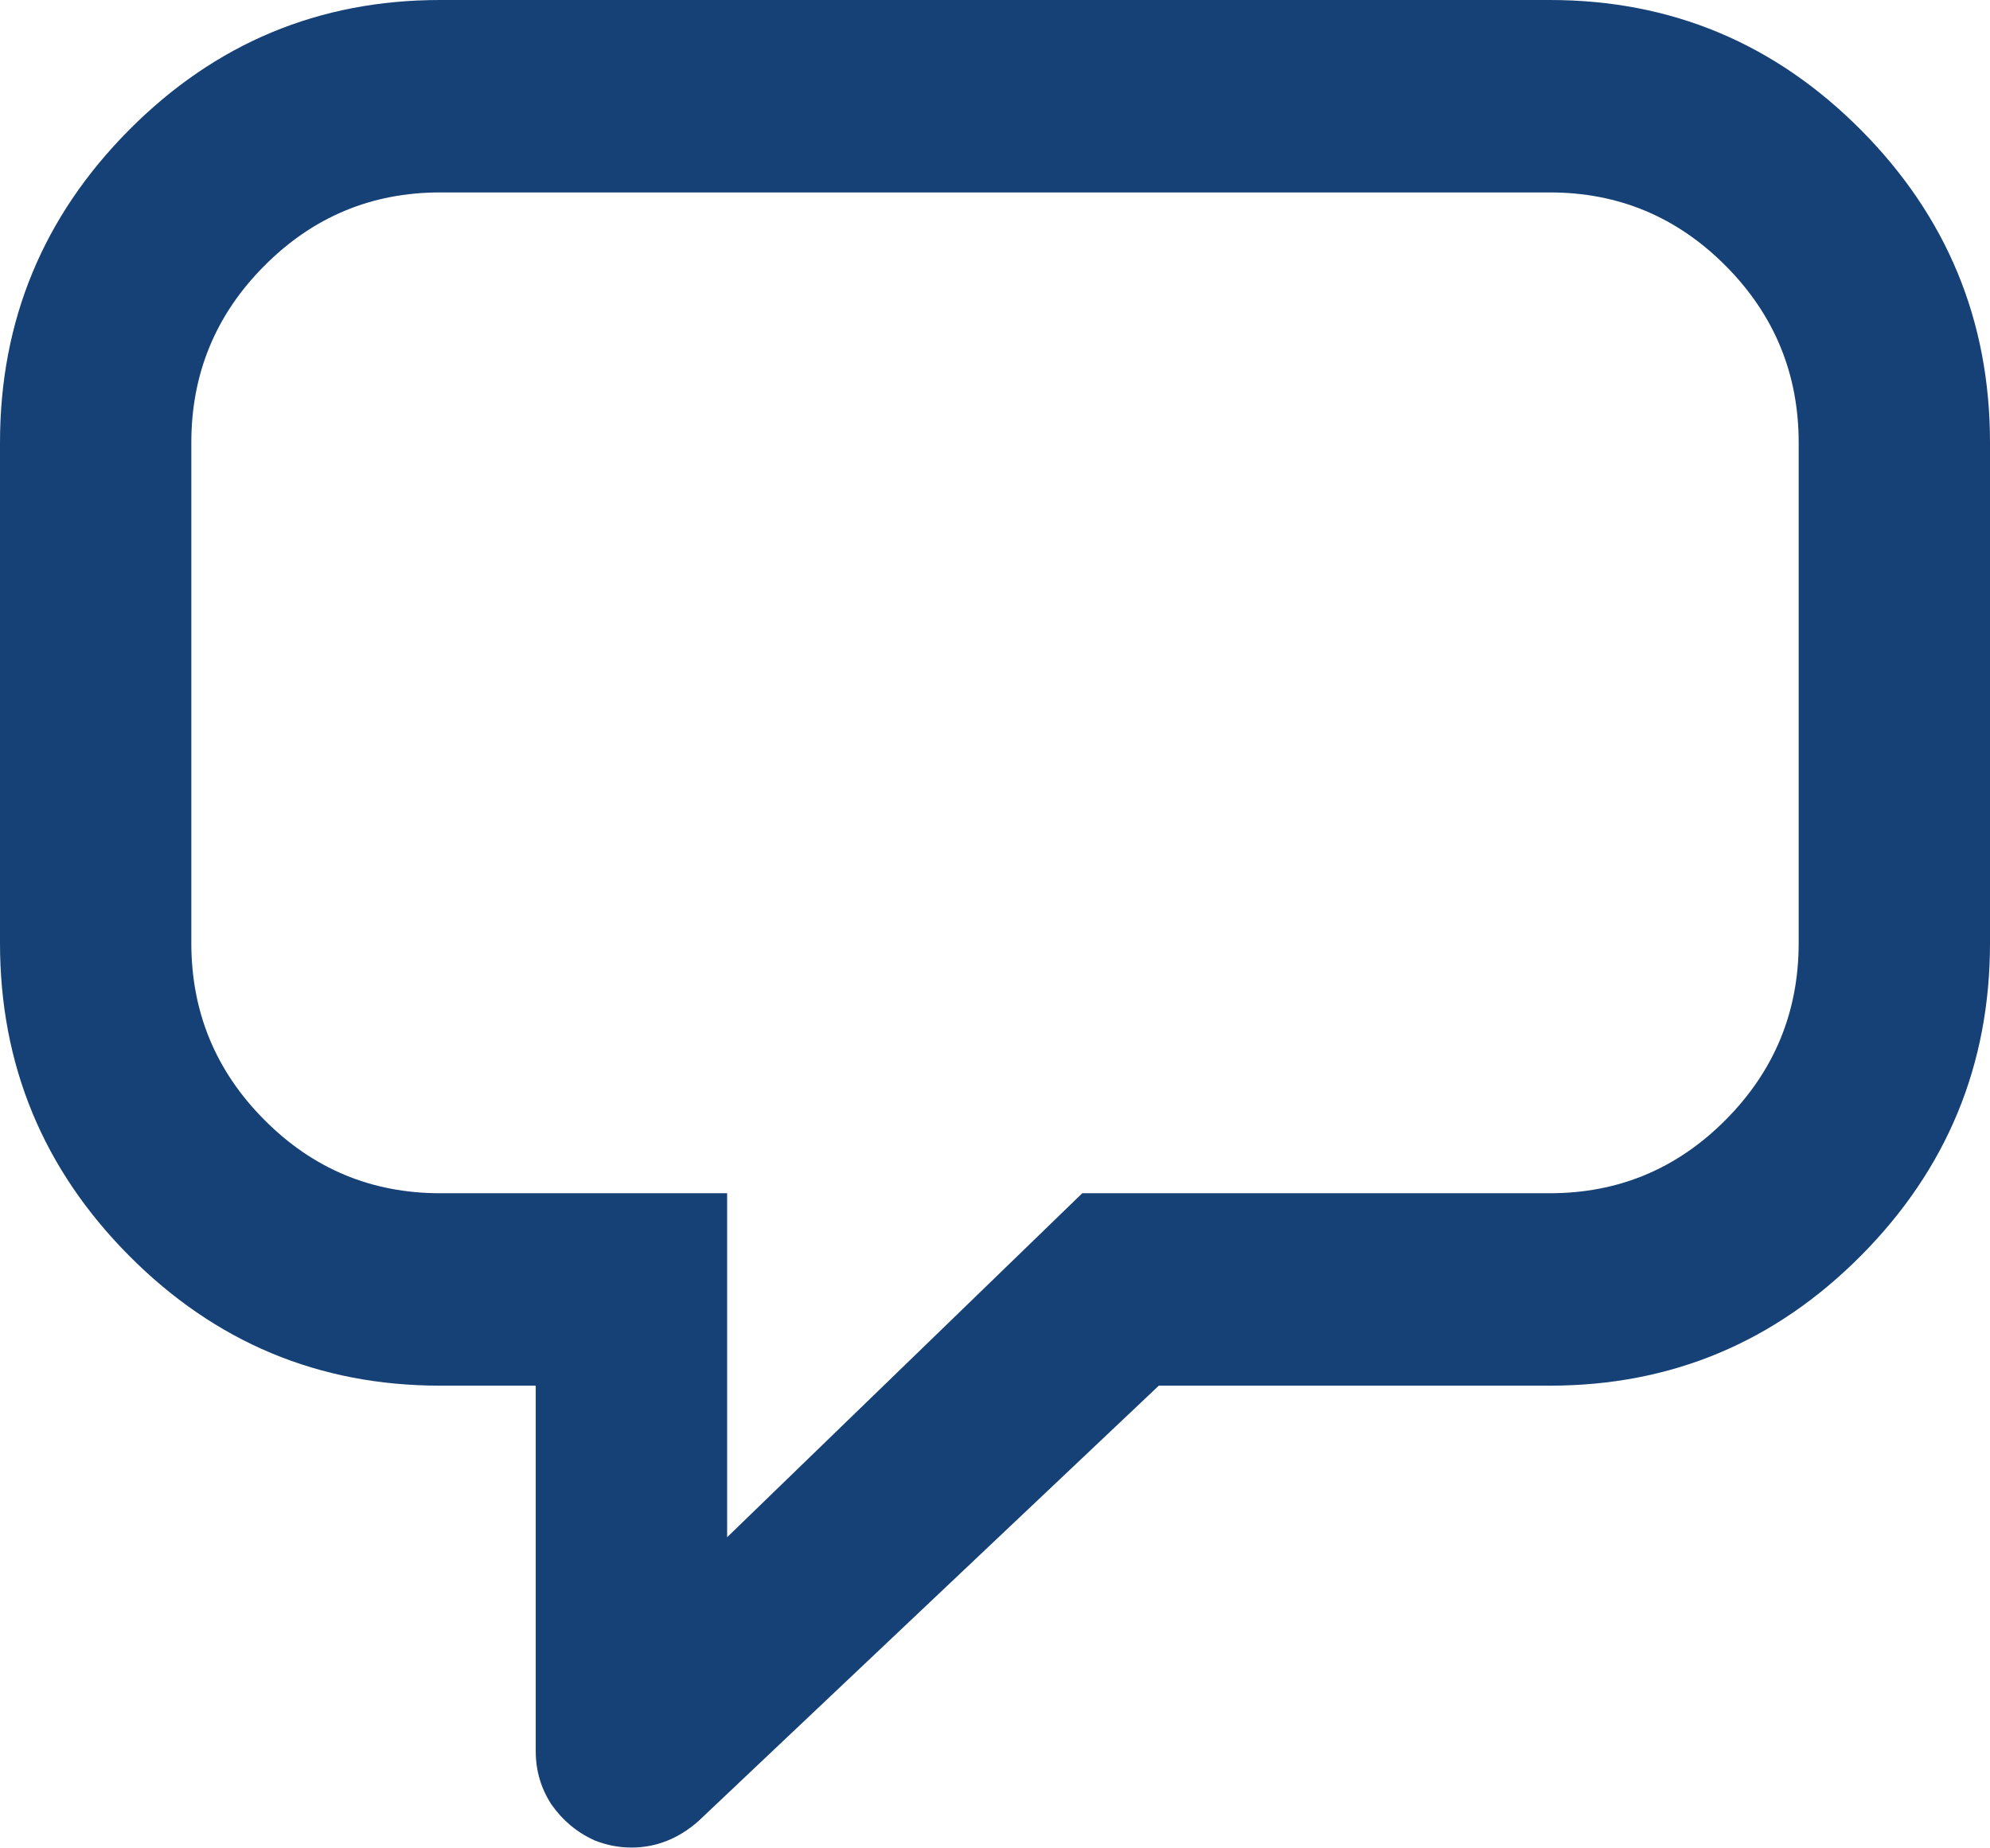
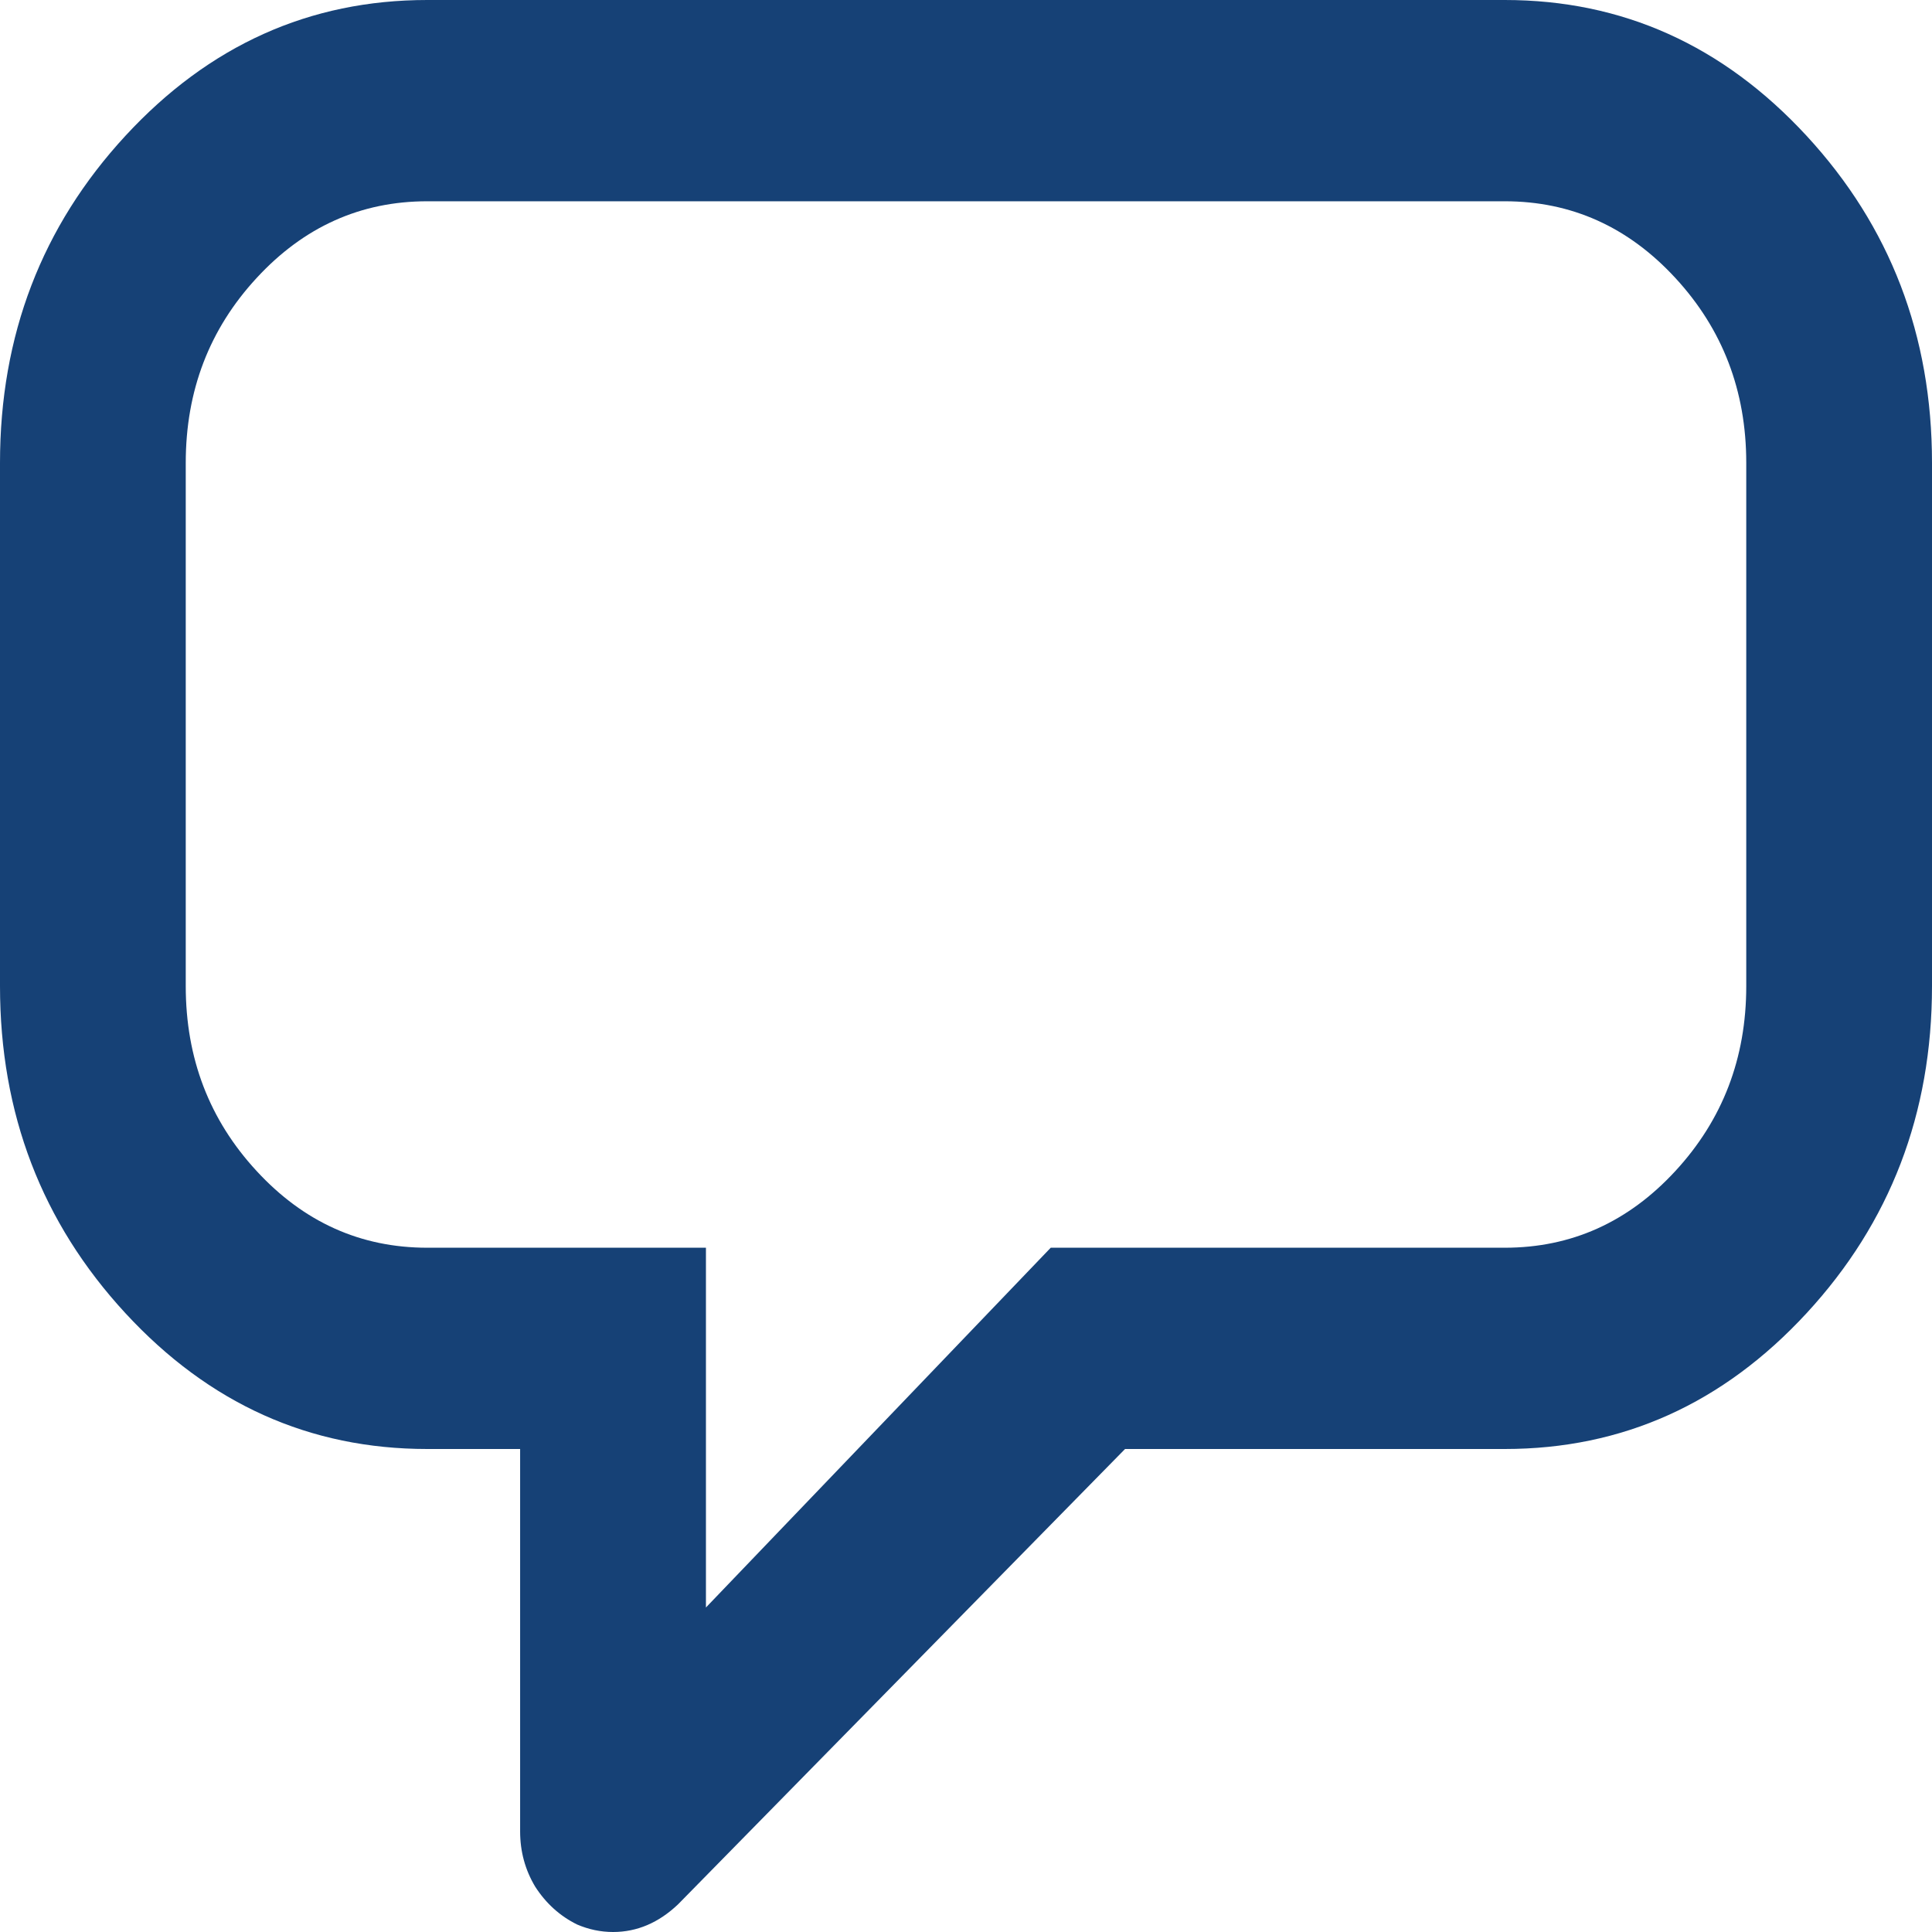
- <svg xmlns="http://www.w3.org/2000/svg" width="28" height="26" viewBox="0 0 28 26" fill="none">
-   <path d="M21.808 0C23.513 0 24.971 0.609 26.183 1.828C27.394 3.047 28 4.514 28 6.229V13.271C28 14.986 27.394 16.453 26.183 17.672C24.971 18.891 23.513 19.5 21.808 19.5H16.305L9.827 25.628C9.546 25.876 9.232 26 8.885 26C8.705 26 8.531 25.966 8.363 25.898C8.116 25.786 7.914 25.616 7.757 25.391C7.611 25.165 7.538 24.917 7.538 24.646V19.5H6.192C4.487 19.5 3.029 18.891 1.817 17.672C0.606 16.453 0 14.986 0 13.271V6.229C0 4.514 0.606 3.047 1.817 1.828C3.029 0.609 4.487 0 6.192 0H21.808ZM25.308 13.271V6.229C25.308 5.259 24.965 4.429 24.281 3.741C23.597 3.053 22.772 2.708 21.808 2.708H6.192C5.228 2.708 4.403 3.053 3.719 3.741C3.034 4.429 2.692 5.259 2.692 6.229V13.271C2.692 14.241 3.034 15.071 3.719 15.759C4.403 16.448 5.228 16.792 6.192 16.792H10.231V21.633L15.228 16.792H21.808C22.772 16.792 23.597 16.448 24.281 15.759C24.965 15.071 25.308 14.241 25.308 13.271Z" fill="#164176" />
+ <svg xmlns="http://www.w3.org/2000/svg" width="28" height="28" viewBox="0 0 28 28" fill="none">
+   <g id="comment">
+     <path id="comment_2" d="M21.808 0C23.513 0 24.971 0.656 26.183 1.969C27.394 3.281 28 4.861 28 6.708V14.292C28 16.139 27.394 17.719 26.183 19.031C24.971 20.344 23.513 21 21.808 21H16.305L9.827 27.599C9.546 27.866 9.232 28 8.885 28C8.705 28 8.531 27.963 8.363 27.891C8.116 27.769 7.914 27.587 7.757 27.344C7.611 27.101 7.538 26.833 7.538 26.542V21H6.192C4.487 21 3.029 20.344 1.817 19.031C0.606 17.719 0 16.139 0 14.292V6.708C0 4.861 0.606 3.281 1.817 1.969C3.029 0.656 4.487 0 6.192 0H21.808ZM25.308 14.292V6.708C25.308 5.663 24.965 4.77 24.281 4.029C23.597 3.287 22.772 2.917 21.808 2.917H6.192C5.228 2.917 4.403 3.287 3.719 4.029C3.034 4.77 2.692 5.663 2.692 6.708V14.292C2.692 15.337 3.034 16.23 3.719 16.971C4.403 17.713 5.228 18.083 6.192 18.083H10.231V23.297L15.228 18.083H21.808C22.772 18.083 23.597 17.713 24.281 16.971C24.965 16.23 25.308 15.337 25.308 14.292Z" fill="#164176" />
+   </g>
</svg>
